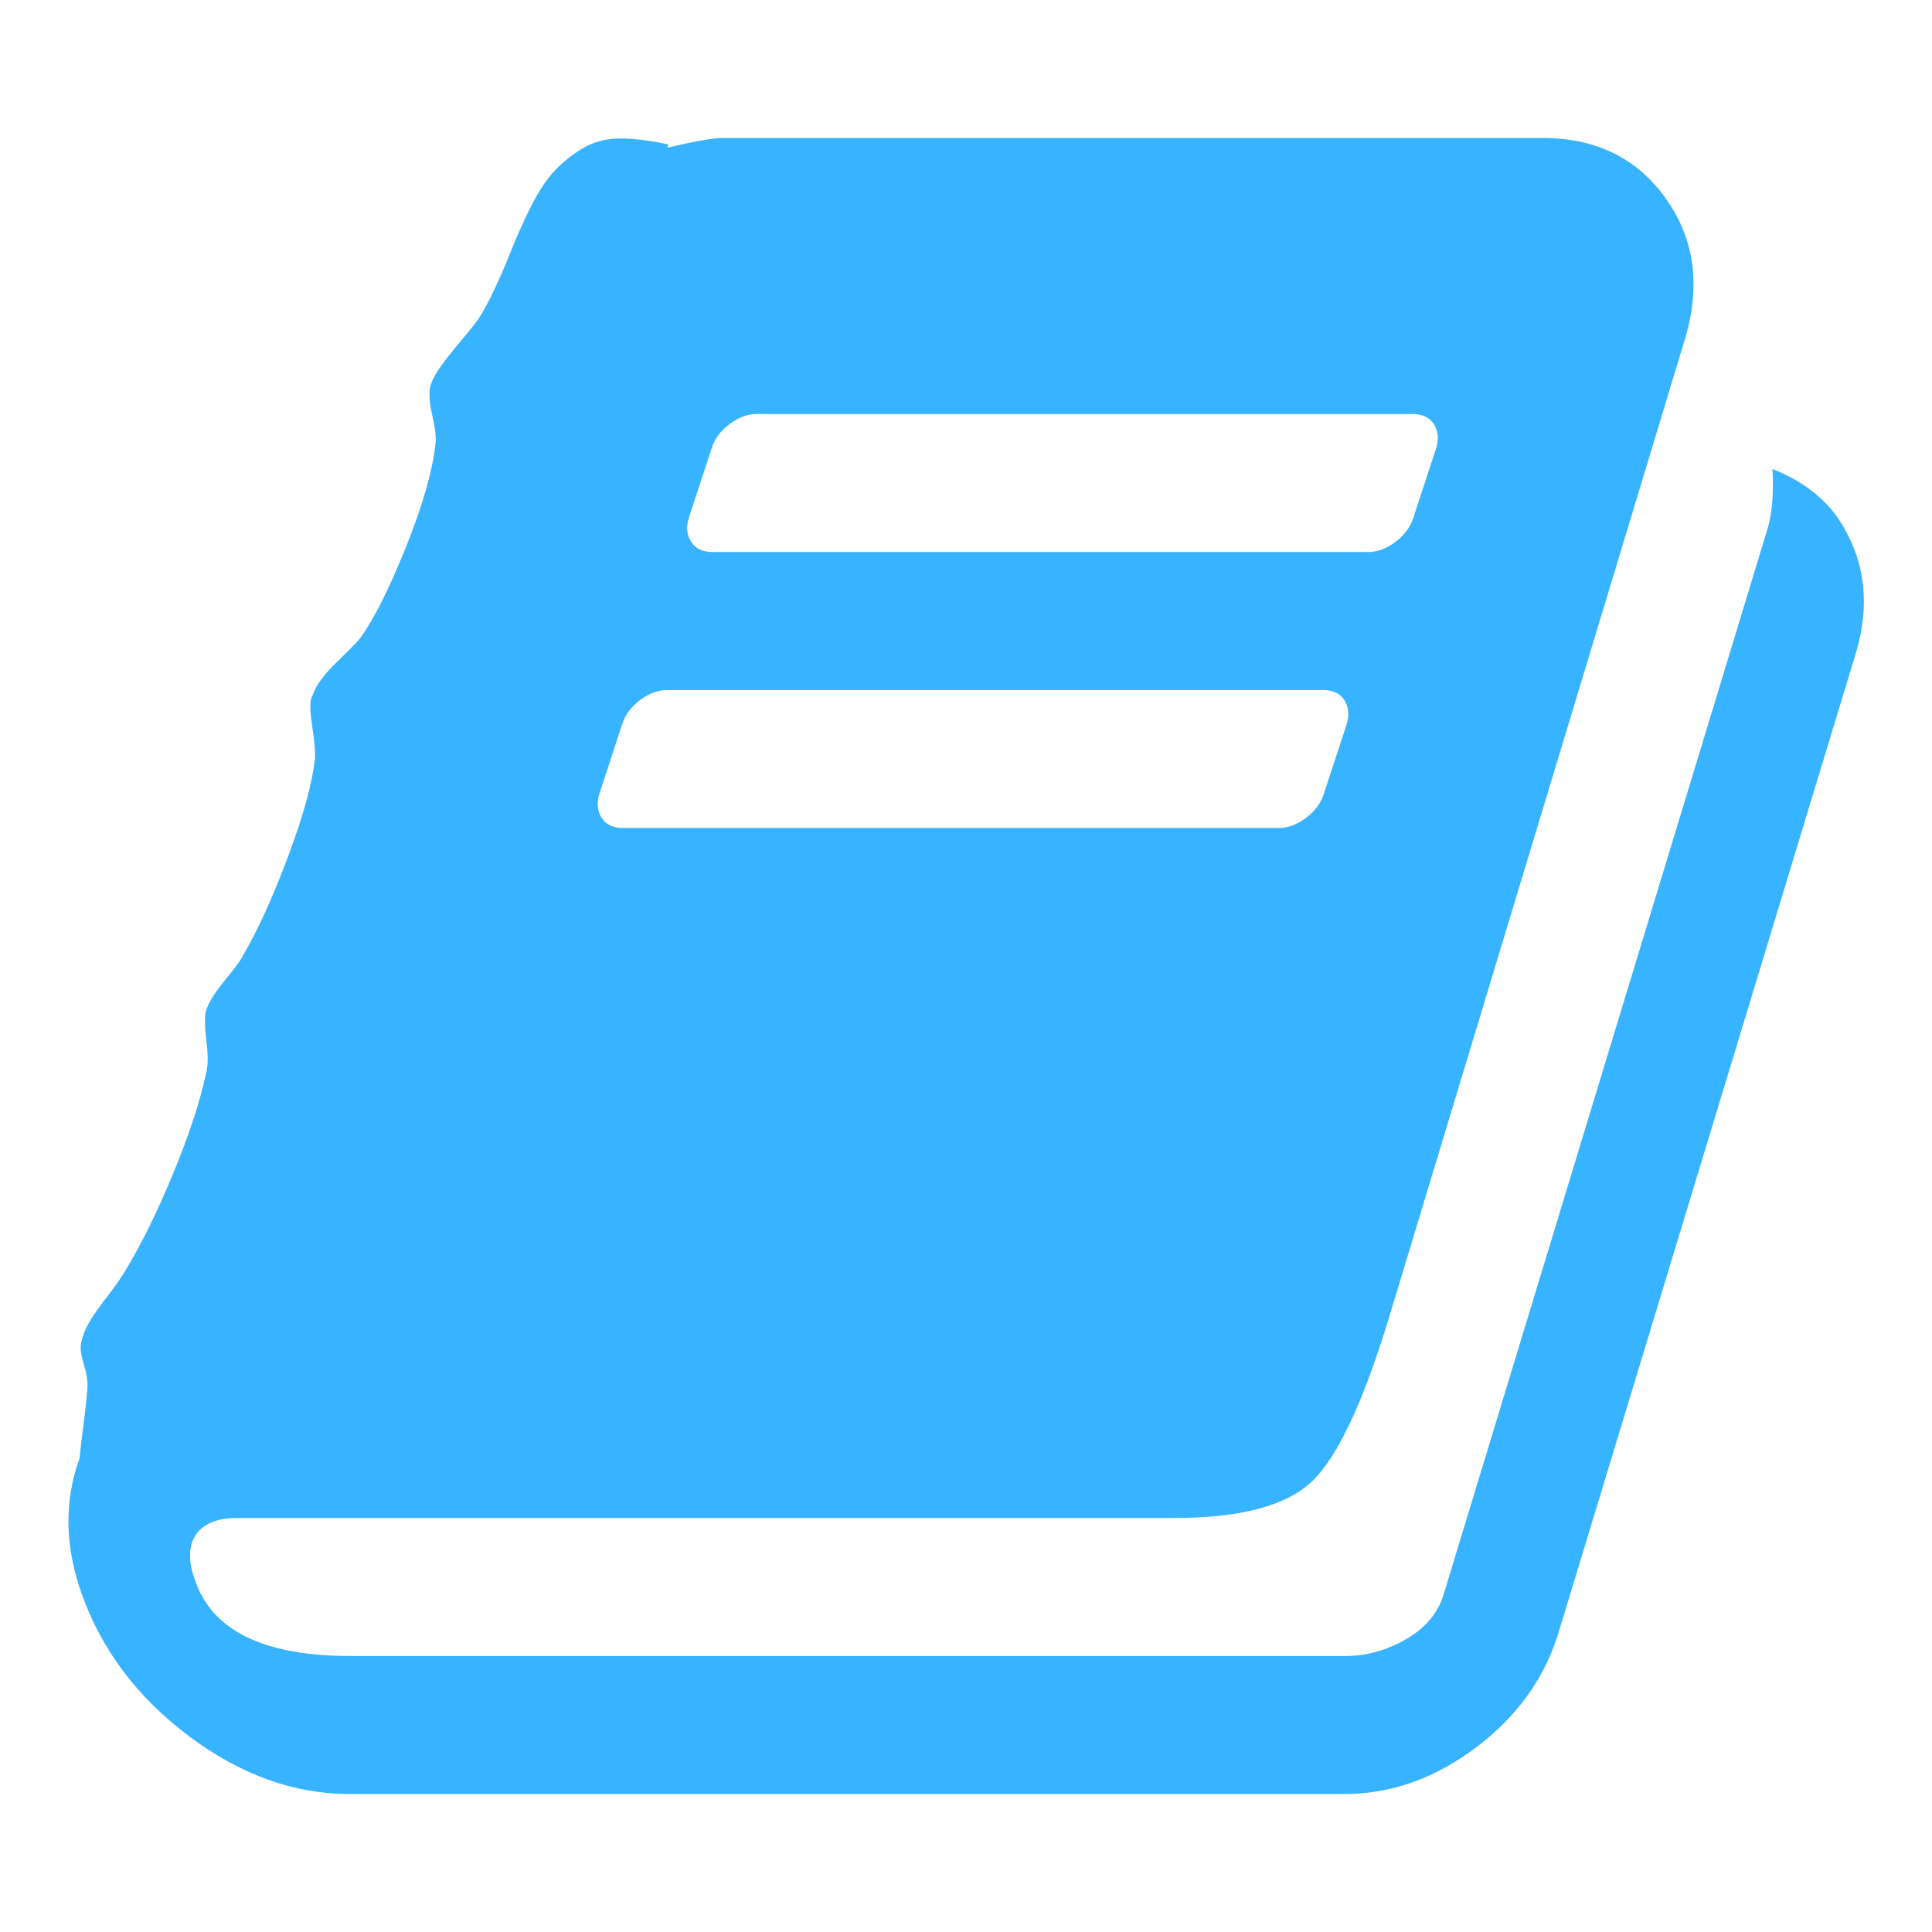
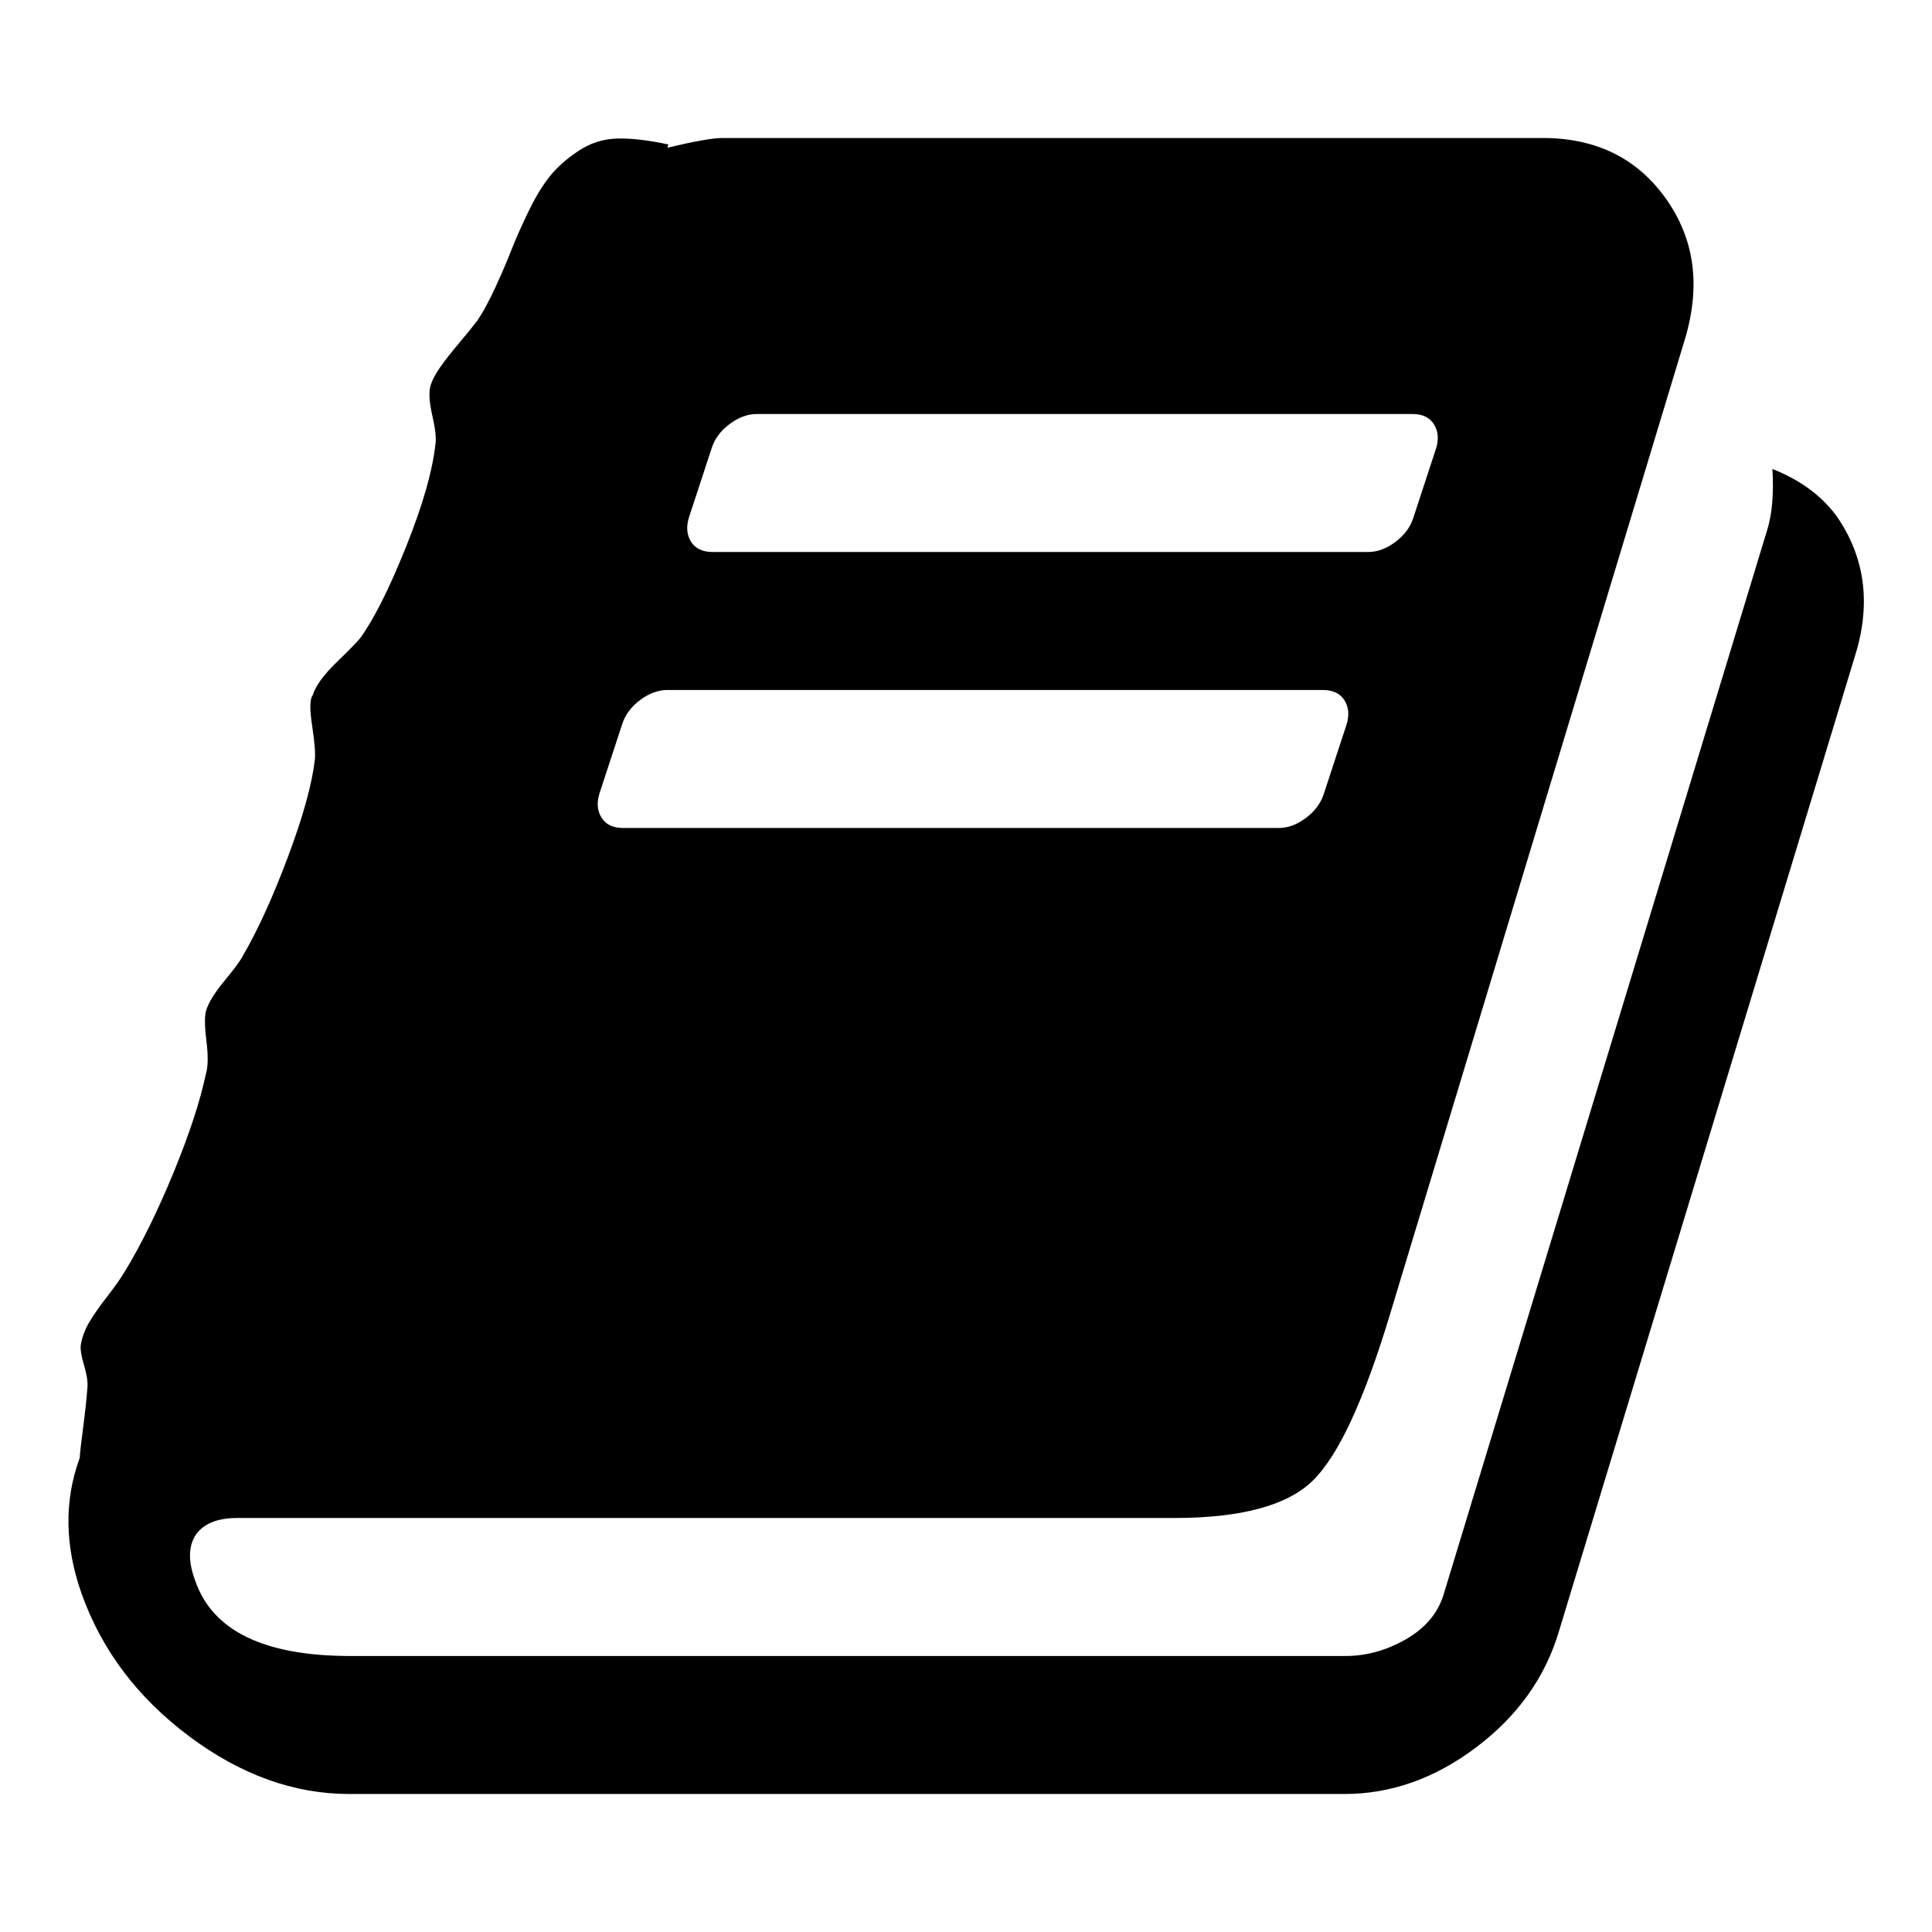
- <svg xmlns="http://www.w3.org/2000/svg" width="1792" height="1792" viewBox="0 0 1792 1792">
-   <path d="M1703 478q40 57 18 129l-275 906q-19 64-76.5 107.5t-122.5 43.5h-923q-77 0-148.5-53.5t-99.5-131.5q-24-67-2-127 0-4 3-27t4-37q1-8-3-21.5t-3-19.5q2-11 8-21t16.5-23.5 16.5-23.5q23-38 45-91.5t30-91.5q3-10 .5-30t-.5-28q3-11 17-28t17-23q21-36 42-92t25-90q1-9-2.5-32t.5-28q4-13 22-30.5t22-22.5q19-26 42.5-84.5t27.5-96.5q1-8-3-25.5t-2-26.5q2-8 9-18t18-23 17-21q8-12 16.5-30.5t15-35 16-36 19.5-32 26.5-23.5 36-11.5 47.5 5.5l-1 3q38-9 51-9h761q74 0 114 56t18 130l-274 906q-36 119-71.5 153.5t-128.5 34.5h-869q-27 0-38 15-11 16-1 43 24 70 144 70h923q29 0 56-15.5t35-41.5l300-987q7-22 5-57 38 15 59 43zm-1064 2q-4 13 2 22.5t20 9.5h608q13 0 25.5-9.5t16.5-22.5l21-64q4-13-2-22.5t-20-9.5h-608q-13 0-25.5 9.5t-16.5 22.5zm-83 256q-4 13 2 22.5t20 9.5h608q13 0 25.5-9.5t16.5-22.5l21-64q4-13-2-22.5t-20-9.5h-608q-13 0-25.5 9.5t-16.5 22.5z" fill="#38b3ff" />
+ <svg xmlns="http://www.w3.org/2000/svg" viewBox="0 0 1792 1792">
+   <path d="M1703 478q40 57 18 129l-275 906q-19 64-76.5 107.5t-122.5 43.5h-923q-77 0-148.5-53.5t-99.5-131.5q-24-67-2-127 0-4 3-27t4-37q1-8-3-21.5t-3-19.5q2-11 8-21t16.5-23.5 16.5-23.5q23-38 45-91.5t30-91.5q3-10 .5-30t-.5-28q3-11 17-28t17-23q21-36 42-92t25-90q1-9-2.5-32t.5-28q4-13 22-30.5t22-22.5q19-26 42.5-84.5t27.5-96.5q1-8-3-25.5t-2-26.5q2-8 9-18t18-23 17-21q8-12 16.5-30.5t15-35 16-36 19.5-32 26.5-23.5 36-11.5 47.5 5.5l-1 3q38-9 51-9h761q74 0 114 56t18 130l-274 906q-36 119-71.5 153.5t-128.5 34.5h-869q-27 0-38 15-11 16-1 43 24 70 144 70h923q29 0 56-15.5t35-41.5l300-987q7-22 5-57 38 15 59 43zm-1064 2q-4 13 2 22.5t20 9.5h608q13 0 25.5-9.5t16.5-22.5l21-64q4-13-2-22.5t-20-9.5h-608q-13 0-25.5 9.5t-16.5 22.5zm-83 256q-4 13 2 22.5t20 9.5h608q13 0 25.5-9.5t16.5-22.5l21-64q4-13-2-22.5t-20-9.5h-608q-13 0-25.5 9.5t-16.5 22.5z" />
</svg>
